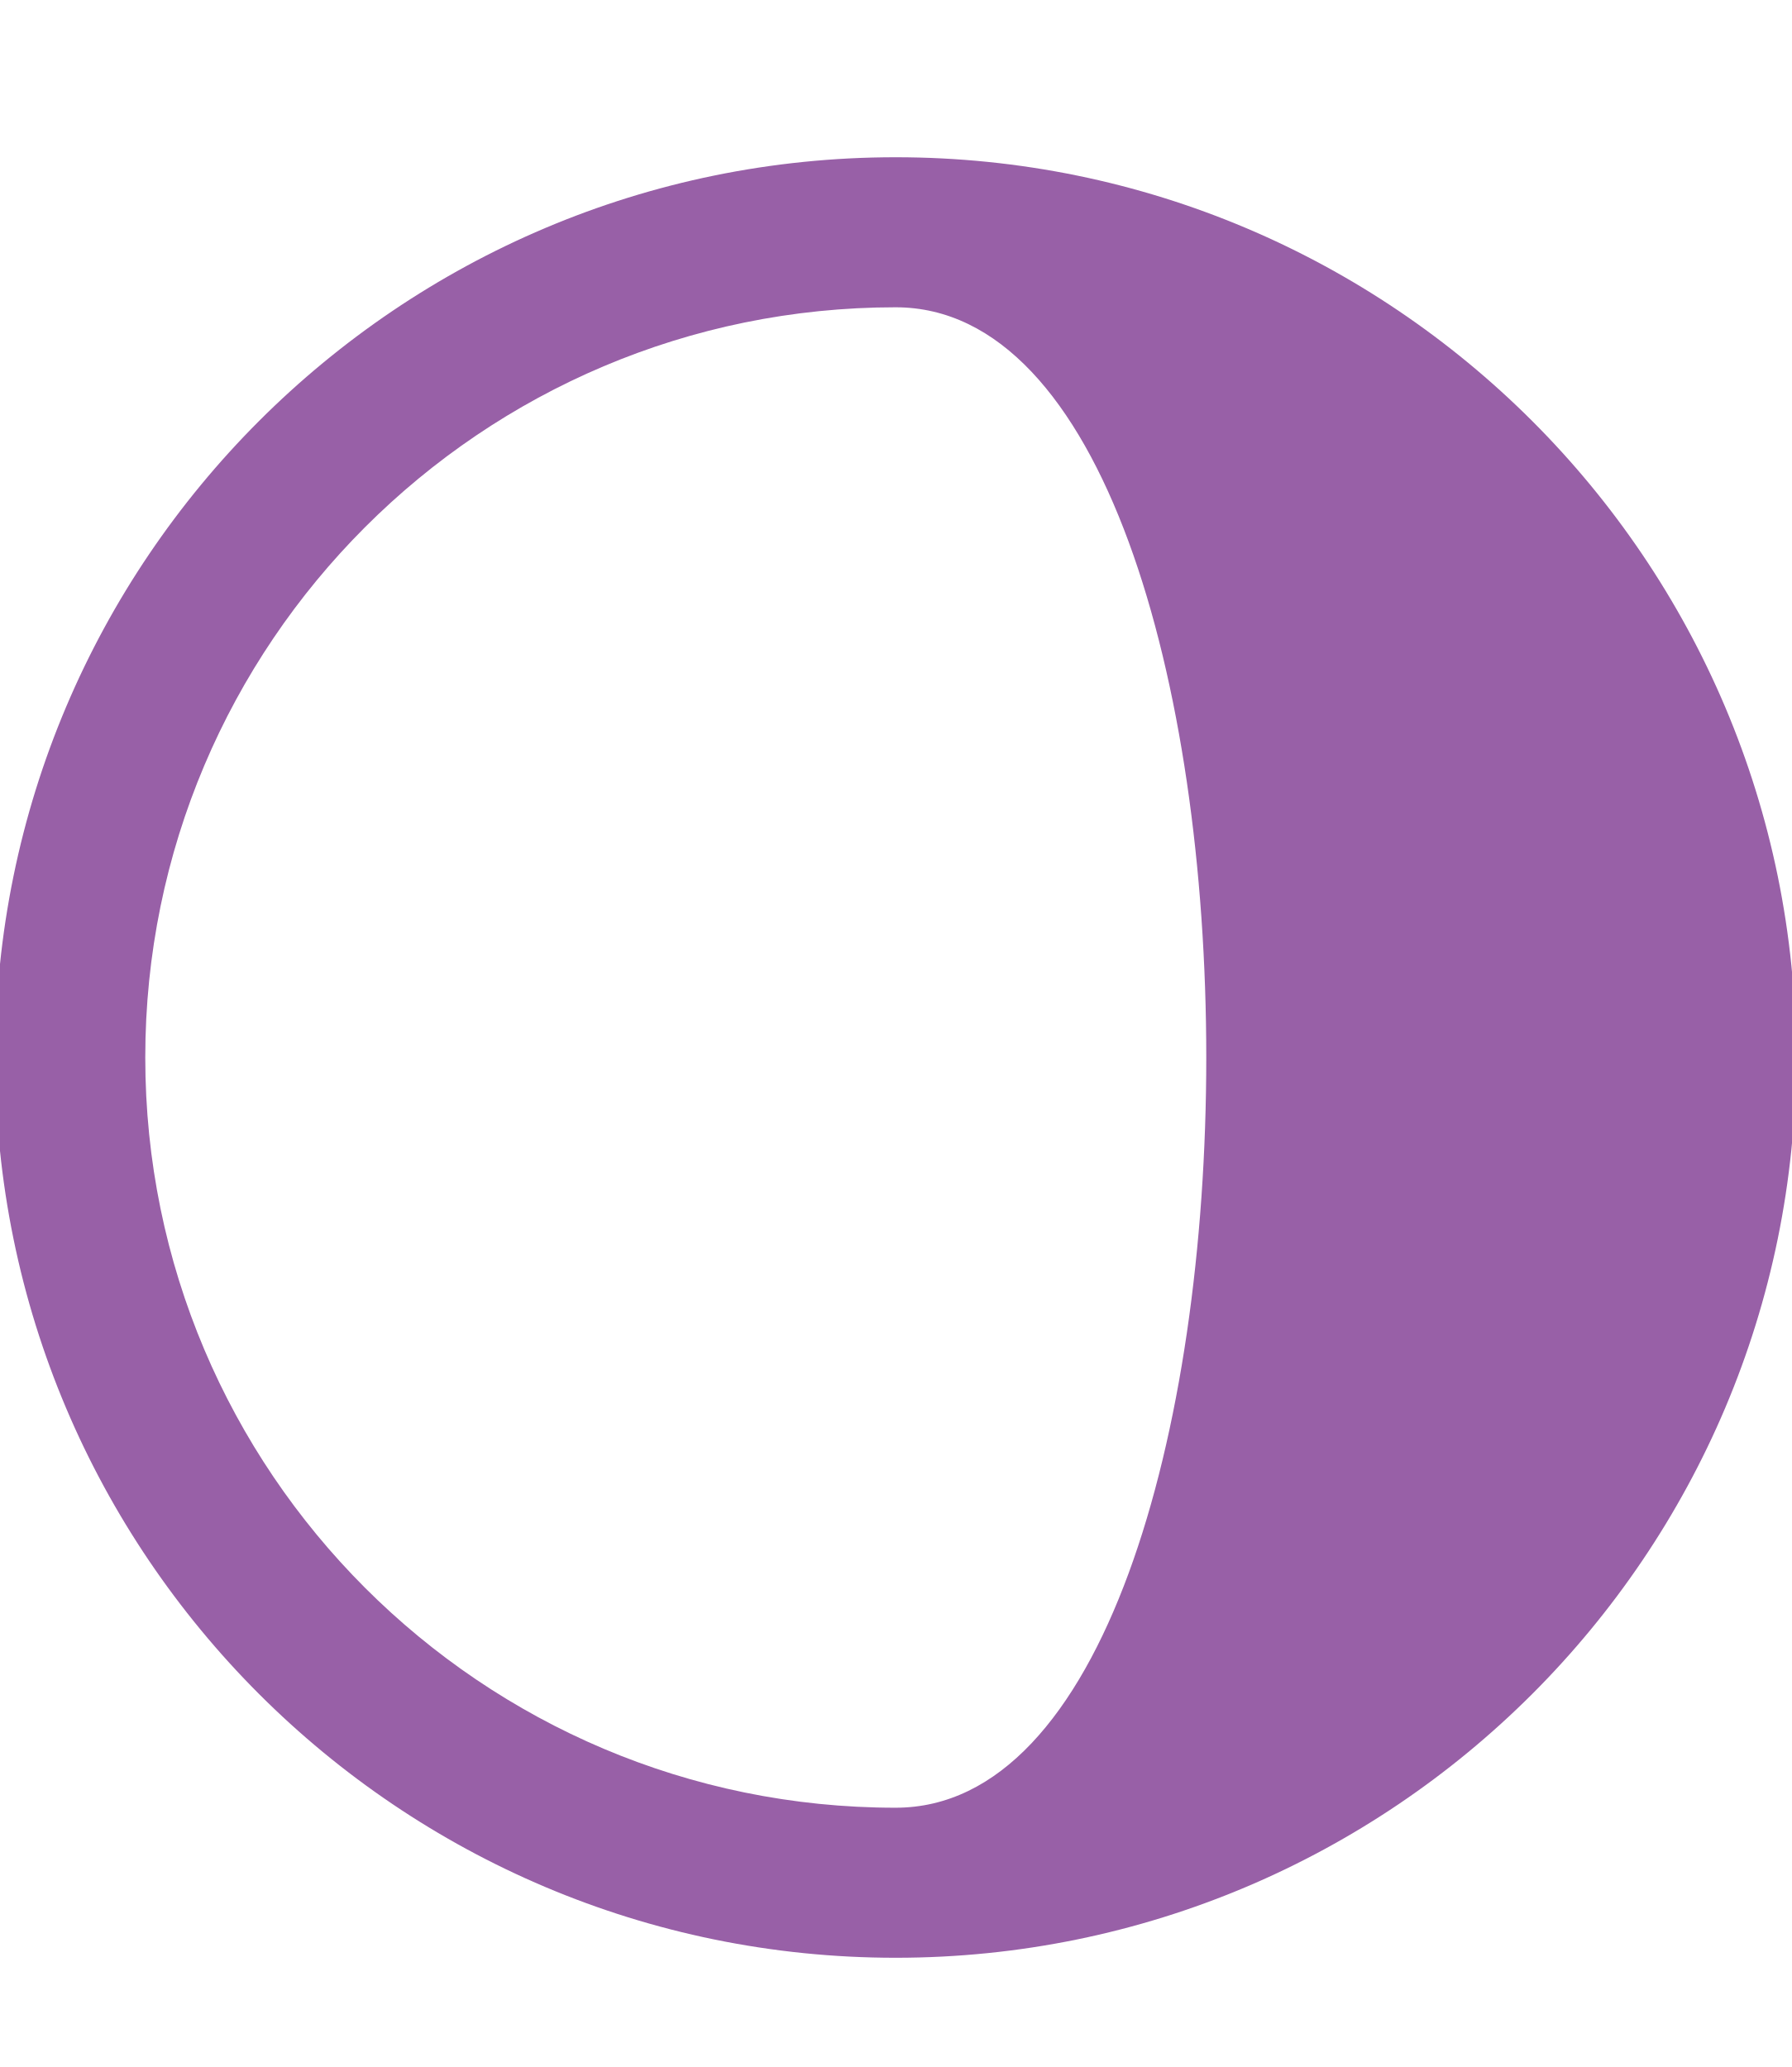
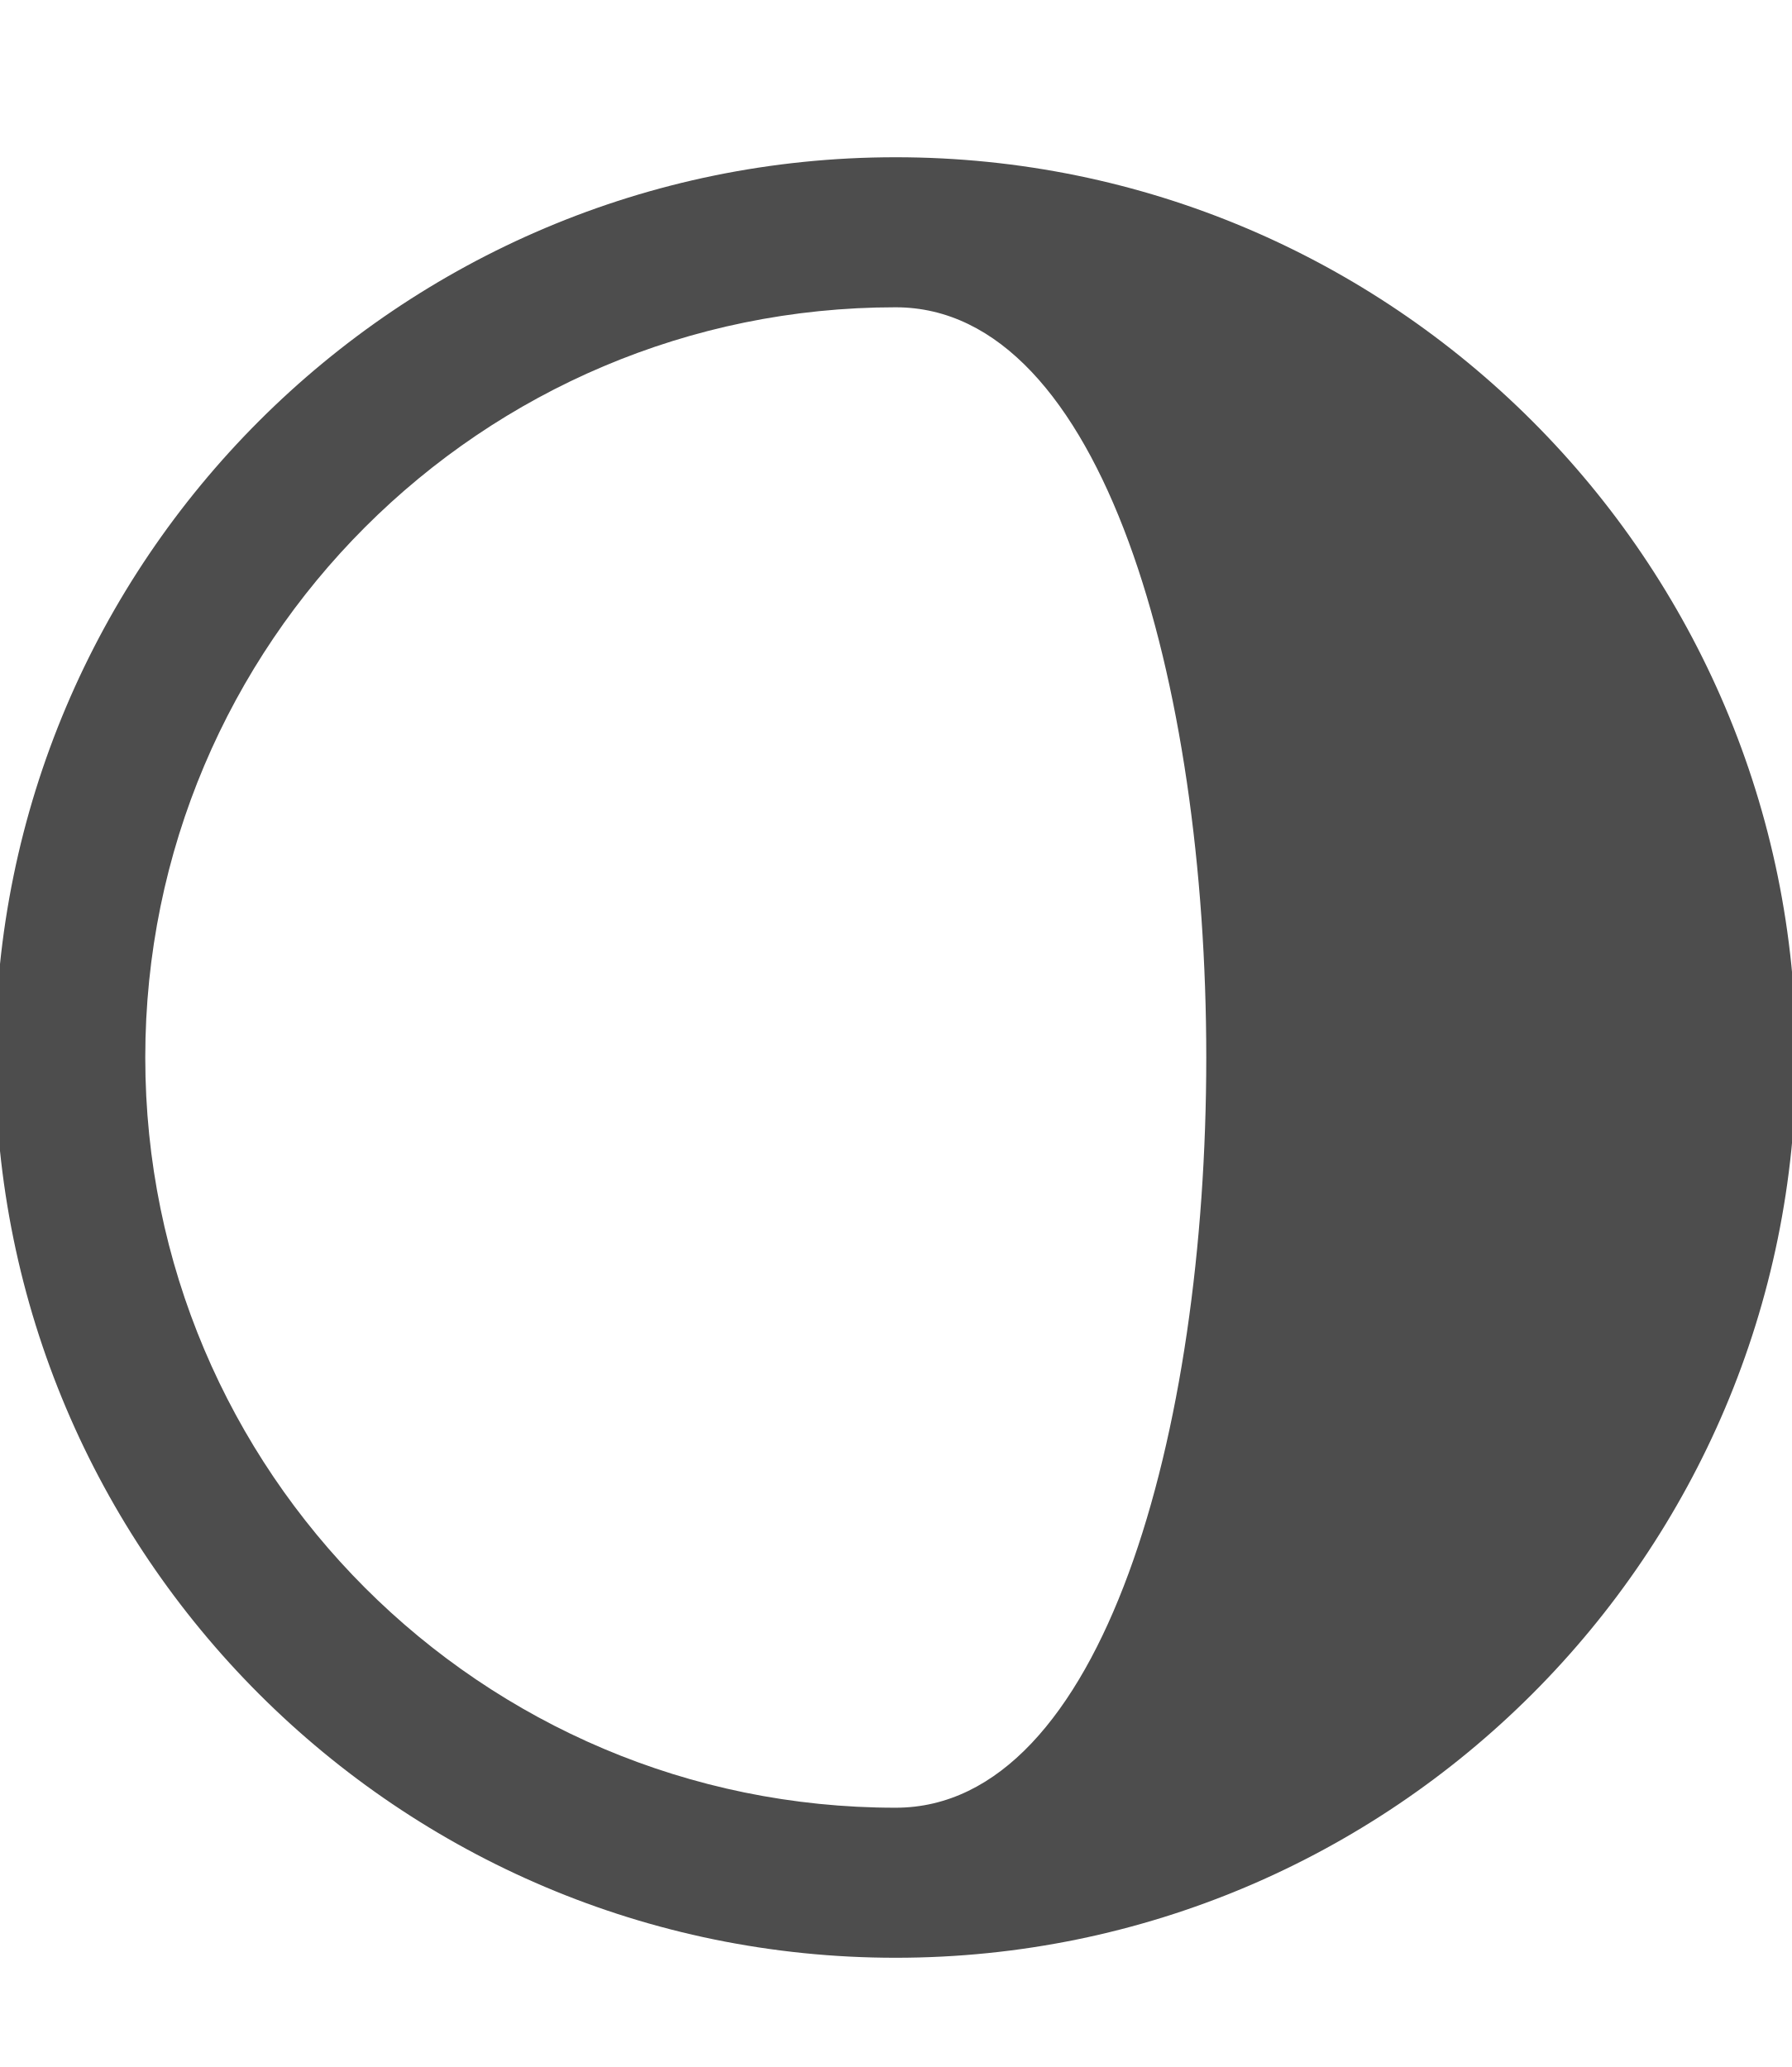
<svg xmlns="http://www.w3.org/2000/svg" version="1.1" id="Layer_1" x="0px" y="0px" viewBox="0 0 149.2 172.2" style="enable-background:new 0 0 149.2 172.2;" xml:space="preserve">
  <style type="text/css">
- 	.st0{fill:#9860A7;}
+ 	.st0{fill:#4D4D4D;}
</style>
-   <path class="st0" d="M74.6,13.1c-41.4,0-75,33.6-75,75c0,41.4,33.6,75,75,75c41.4,0,75-33.6,75-75C149.6,46.7,116,13.1,74.6,13.1z   M74.6,150.6c-34.5,0-62.5-28-62.5-62.5c0-34.5,28-62.5,62.5-62.5C109.1,25.6,109.1,150.6,74.6,150.6z" />
+   <path class="st0" d="M74.6,13.1c-41.4,0-75,33.6-75,75s33.6,75,75,75s75-33.6,75-75S116,13.1,74.6,13.1z M74.6,150.6  c-34.5,0-62.5-28-62.5-62.5s28-62.5,62.5-62.5C109.1,25.6,109.1,150.6,74.6,150.6z" />
</svg>
